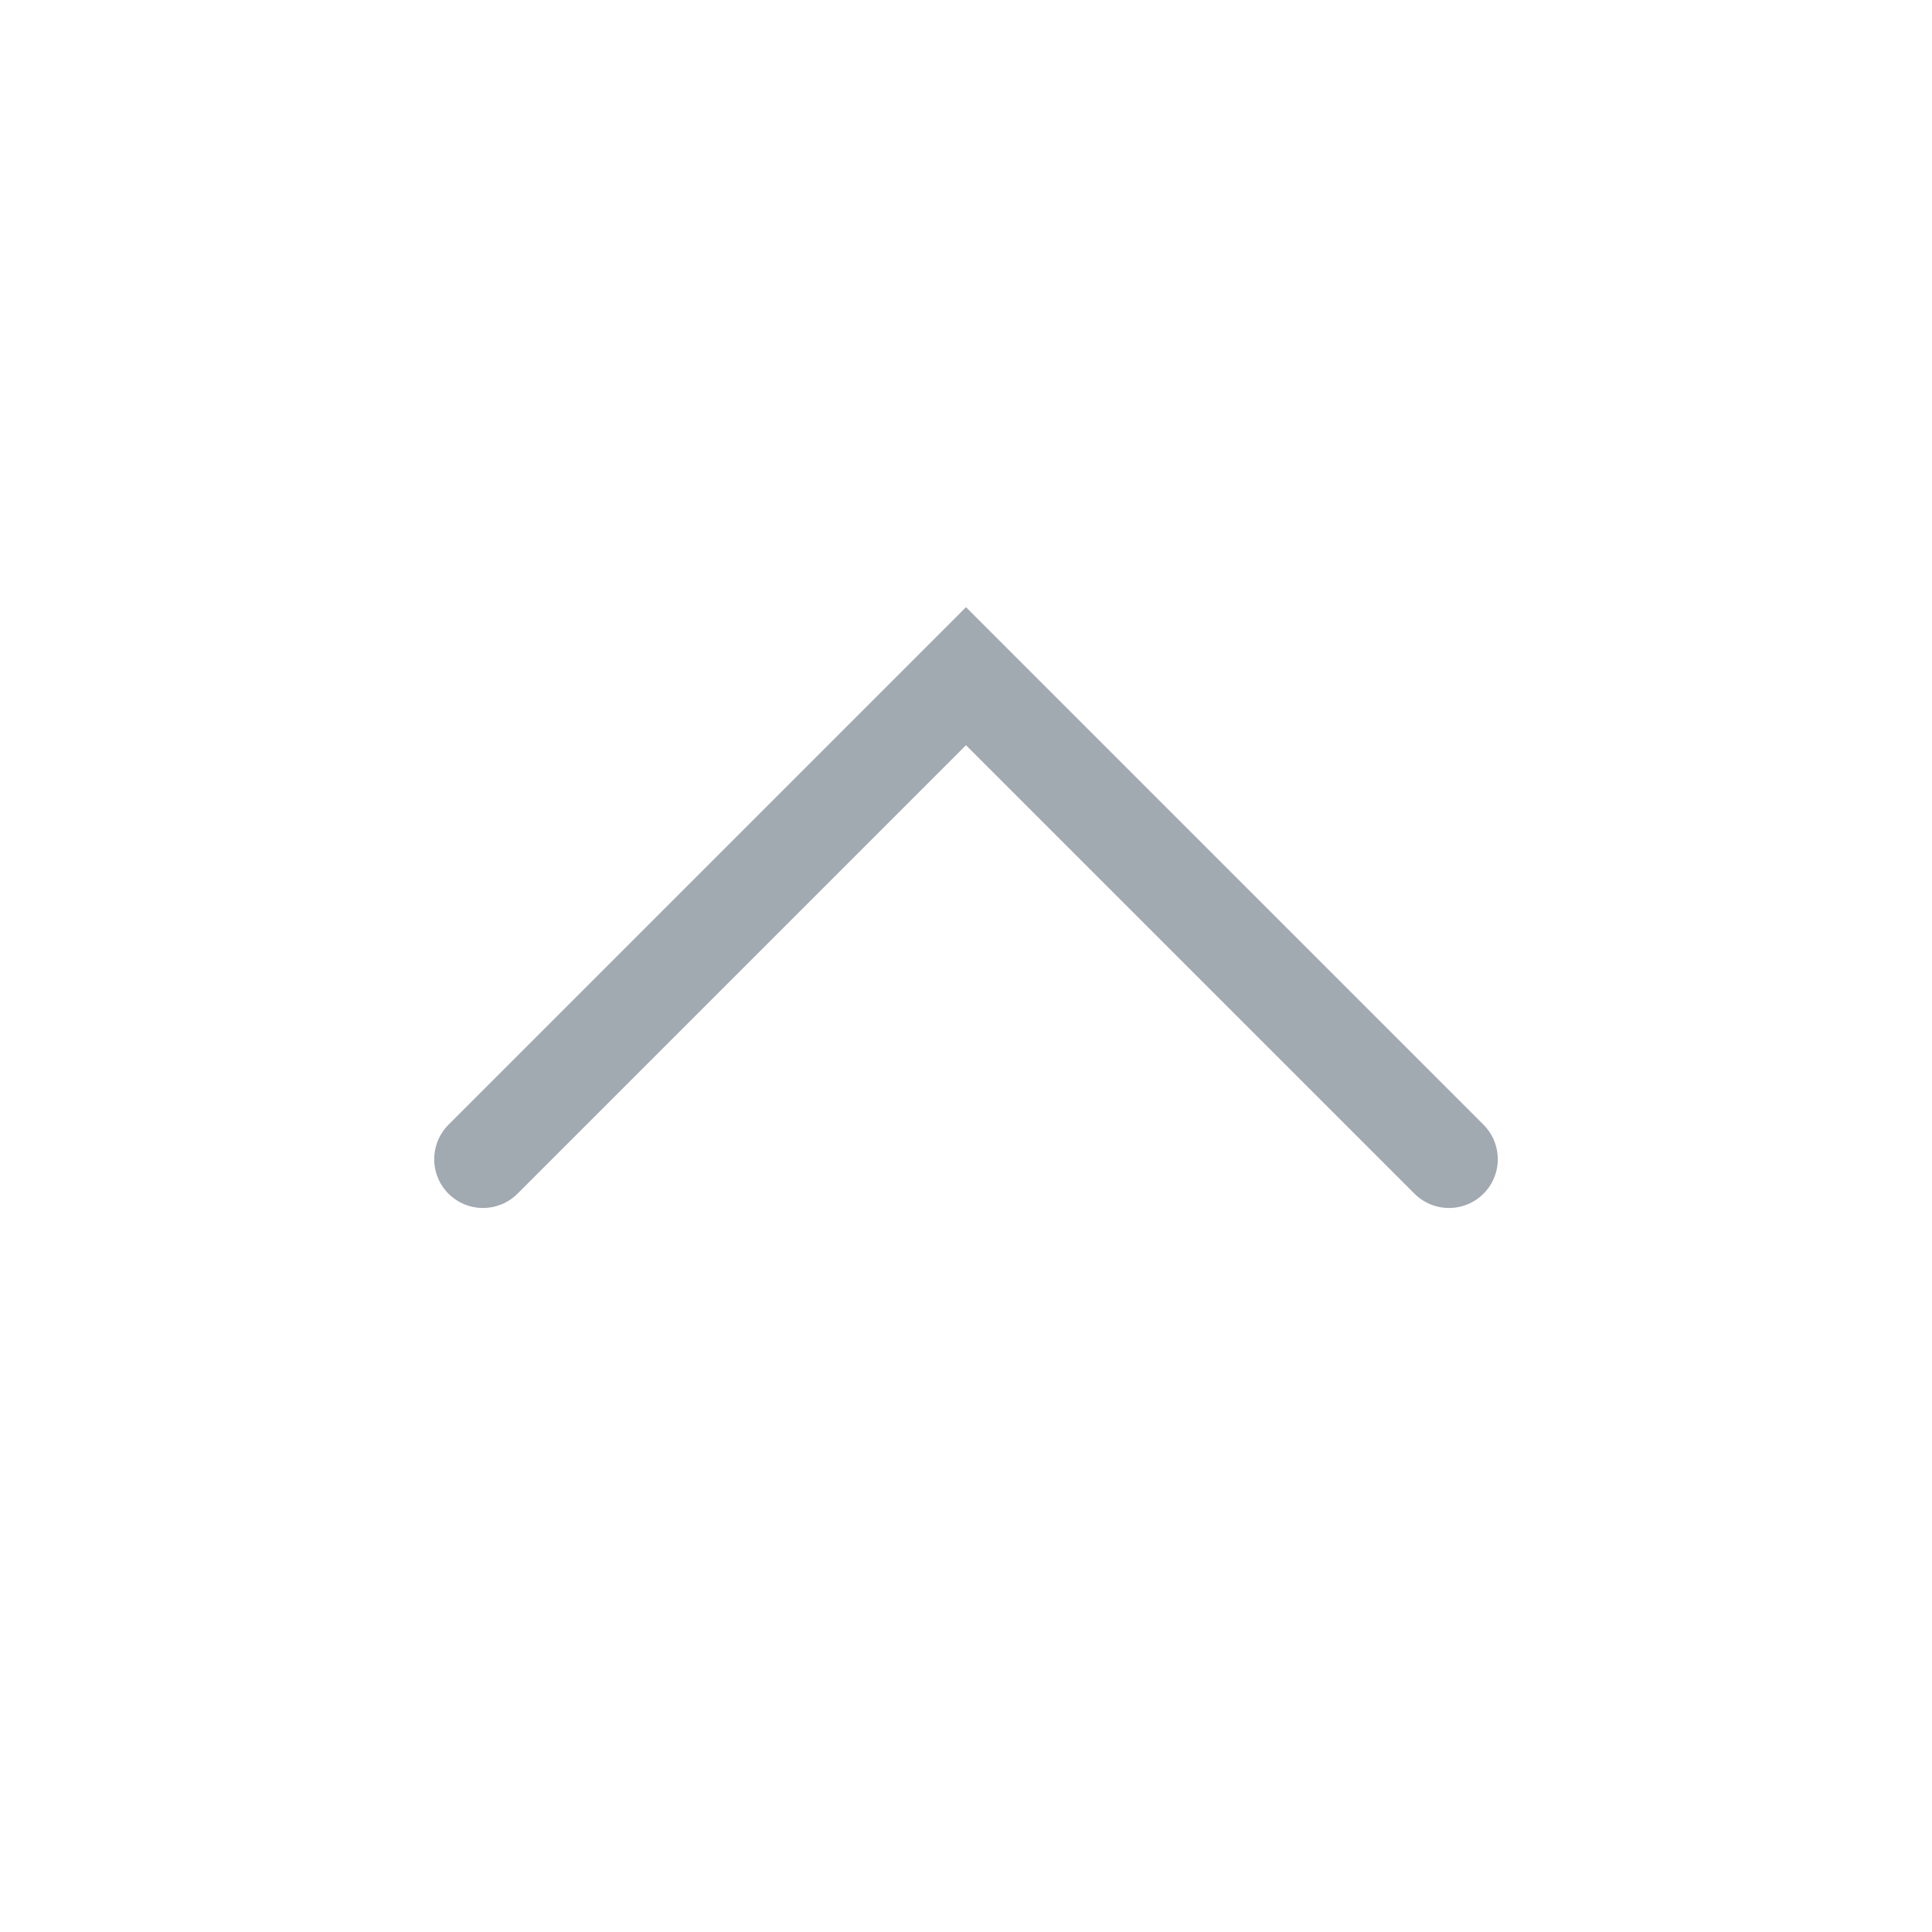
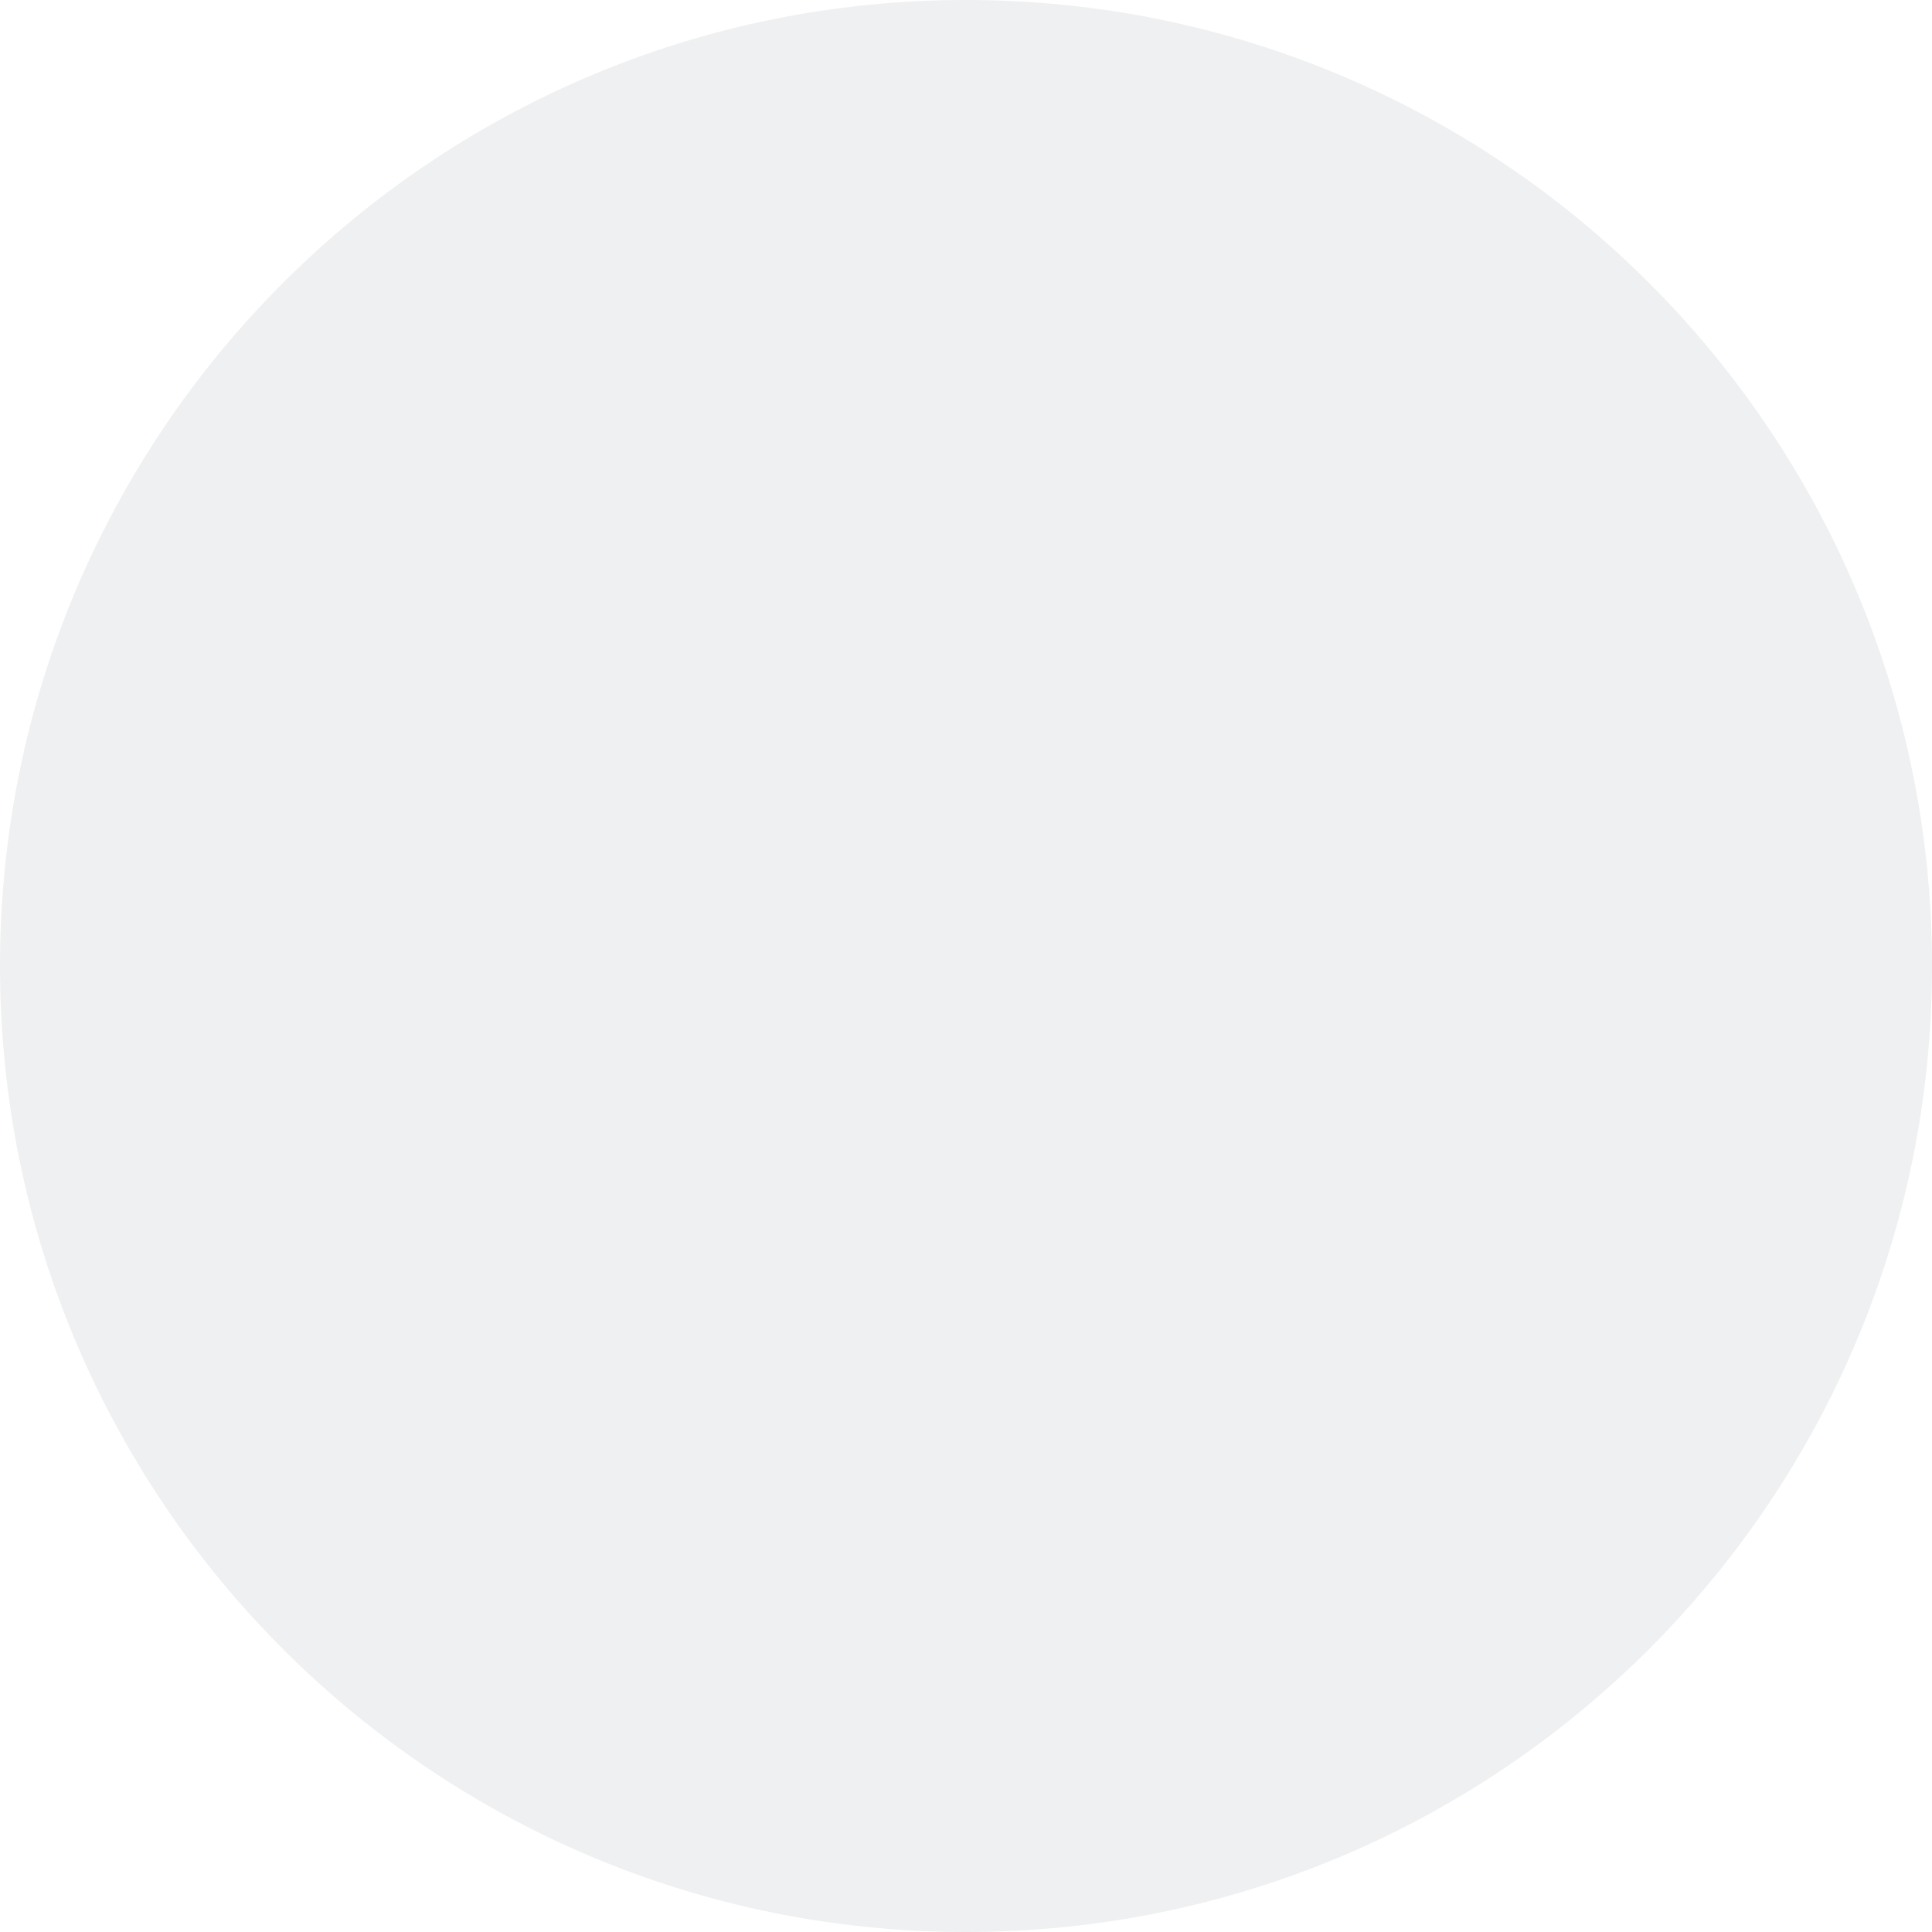
<svg xmlns="http://www.w3.org/2000/svg" viewBox="0 0 50 50" version="1.2" baseProfile="tiny">
  <defs>
</defs>
  <g fill="none" stroke="black" stroke-width="1" fill-rule="evenodd" stroke-linecap="square" stroke-linejoin="bevel">
-     <g fill="none" stroke="#a1a9b1" stroke-opacity="1" stroke-width="1.01" stroke-linecap="round" stroke-linejoin="miter" stroke-miterlimit="2" transform="matrix(2.5,0,0,2.5,2.5,2.5)" font-family="Noto Sans" font-size="10" font-weight="400" font-style="normal">
-       <polyline fill="none" vector-effect="none" points="4,11 9,6 14,11 " />
+     <g fill="#eff0f1" fill-opacity="1" stroke="none" transform="matrix(0.0548323,0,0,-0.0548325,48.025,93.2491)" font-family="Noto Sans" font-size="10" font-weight="400" font-style="normal">
+       <path vector-effect="none" fill-rule="nonzero" d="M-419.917,788.749 C-168.11,788.749 36.019,992.875 36.019,1244.68 C36.019,1496.49 -168.11,1700.62 -419.917,1700.62 C-671.722,1700.62 -875.852,1496.49 -875.852,1244.68 C-875.852,992.875 -671.722,788.749 -419.917,788.749 " />
    </g>
    <g fill="none" stroke="#000000" stroke-opacity="1" stroke-width="1" stroke-linecap="square" stroke-linejoin="bevel" transform="matrix(1,0,0,1,0,0)" font-family="Noto Sans" font-size="10" font-weight="400" font-style="normal">
</g>
  </g>
</svg>
